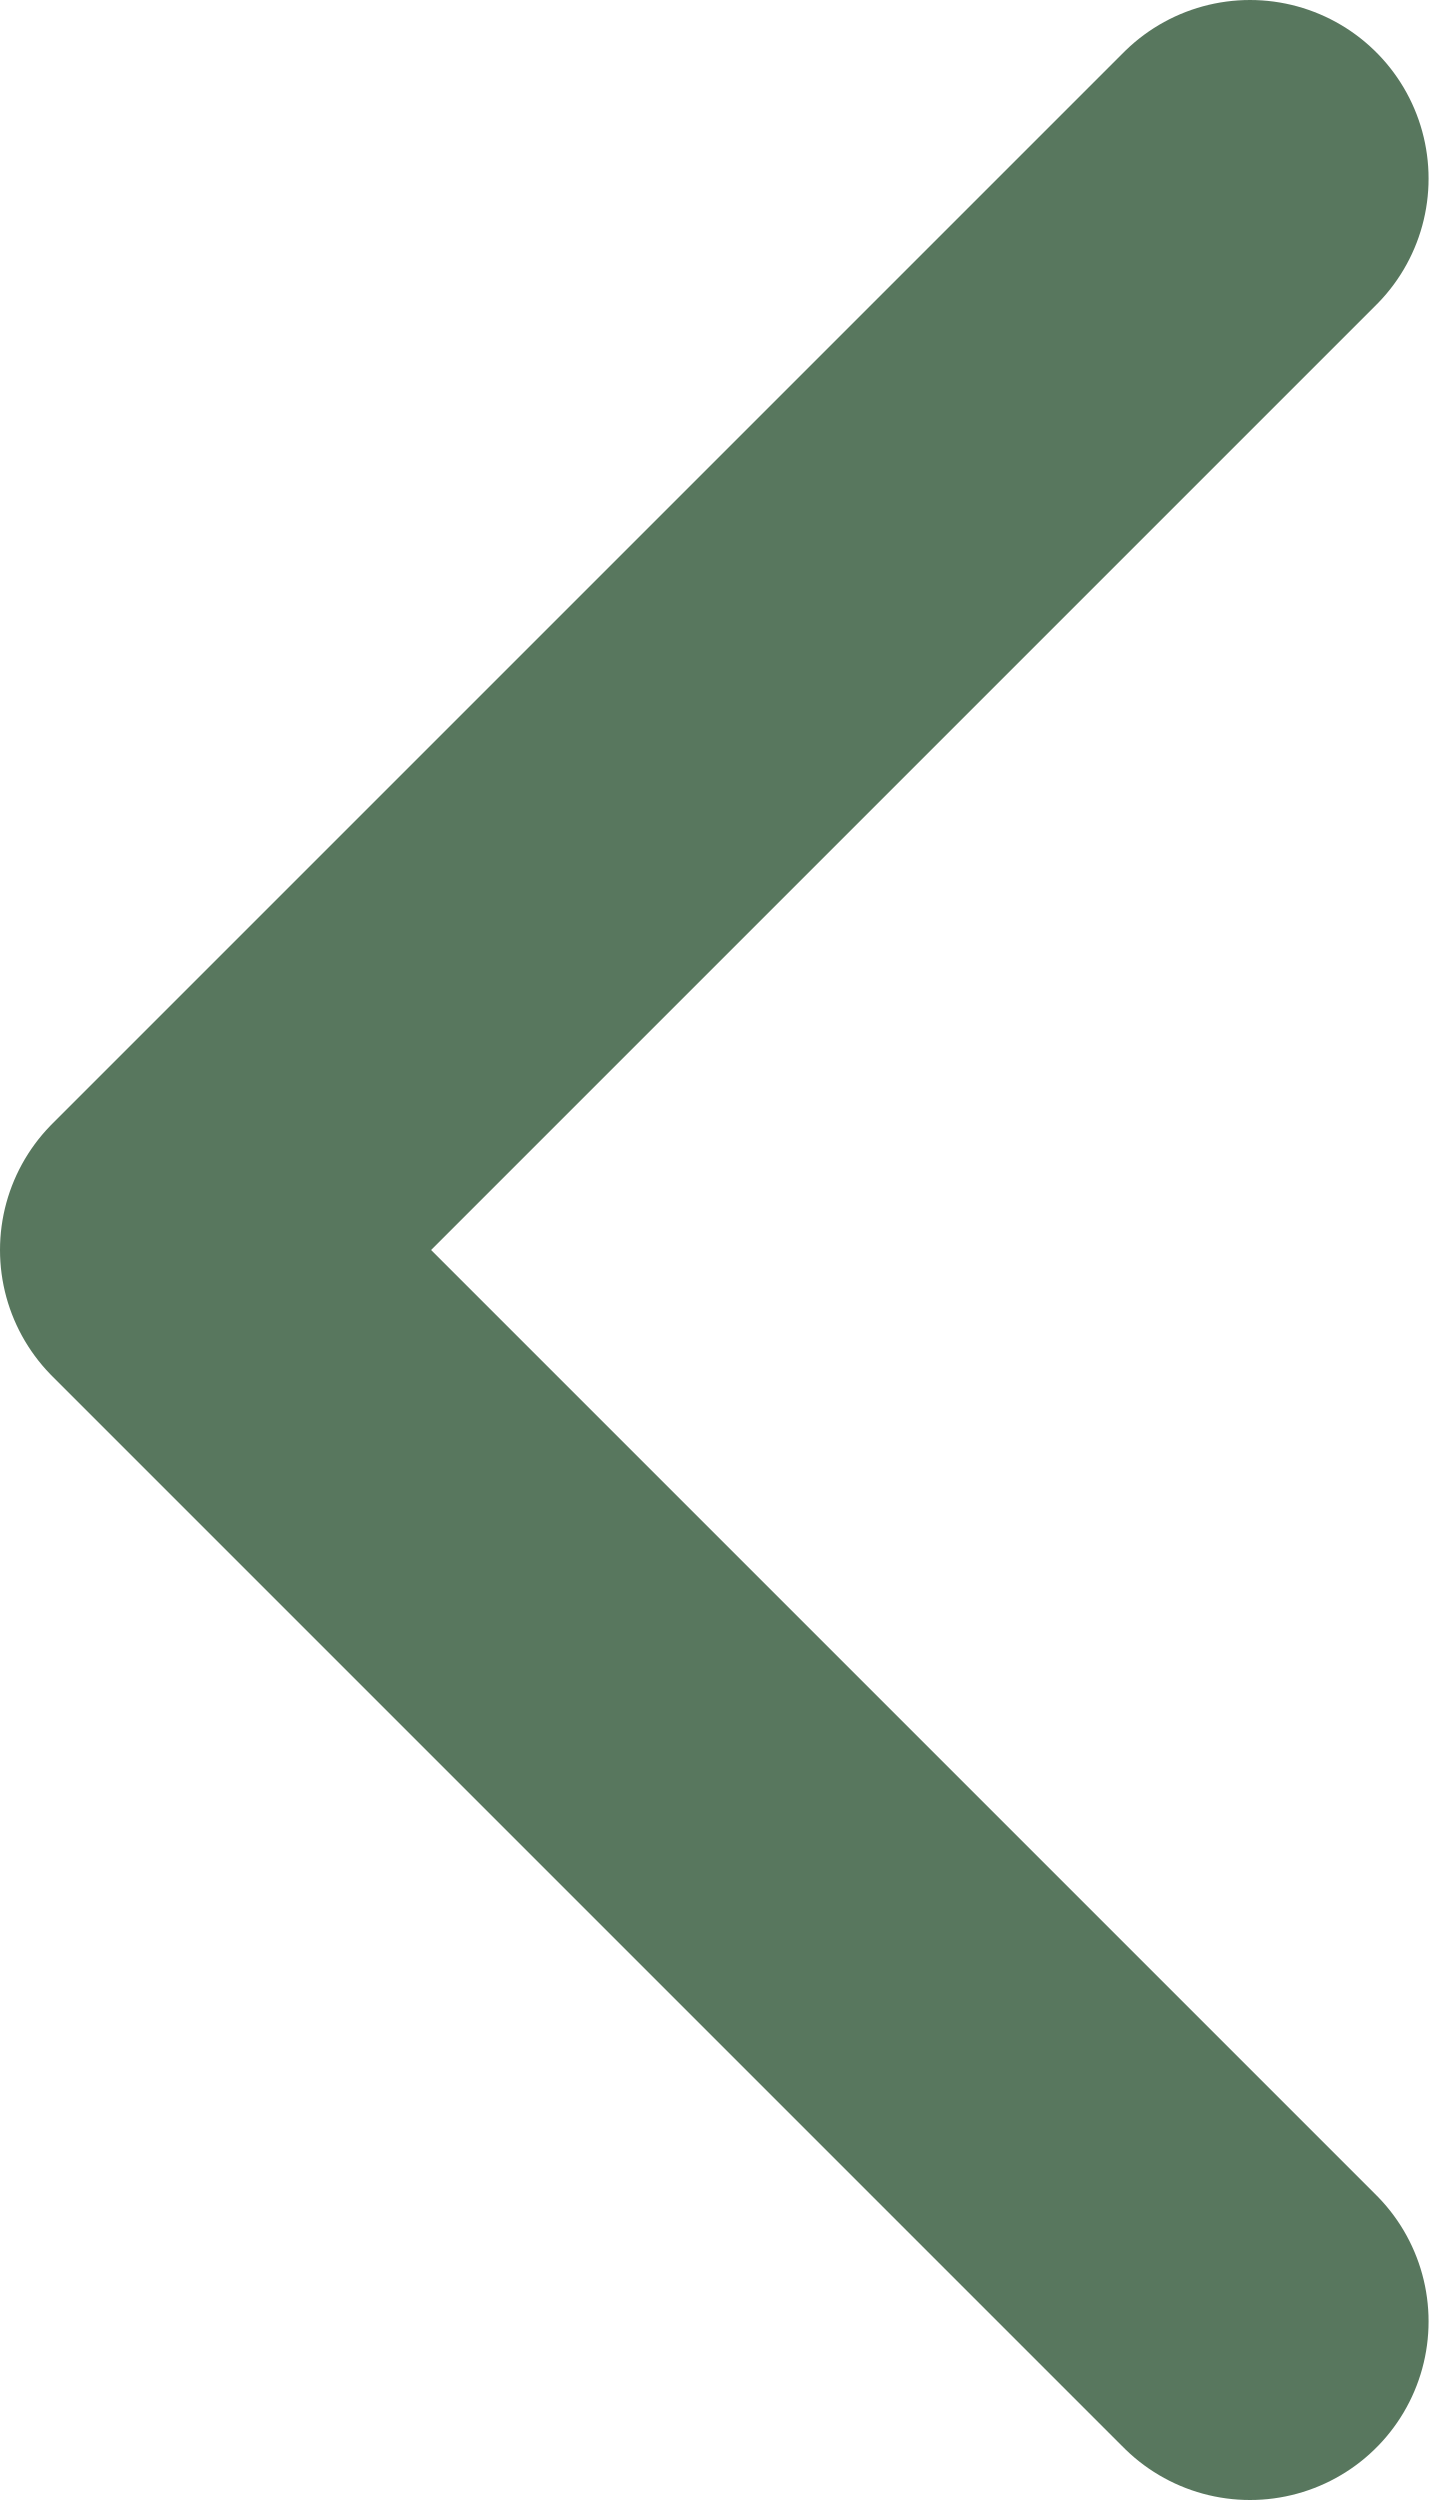
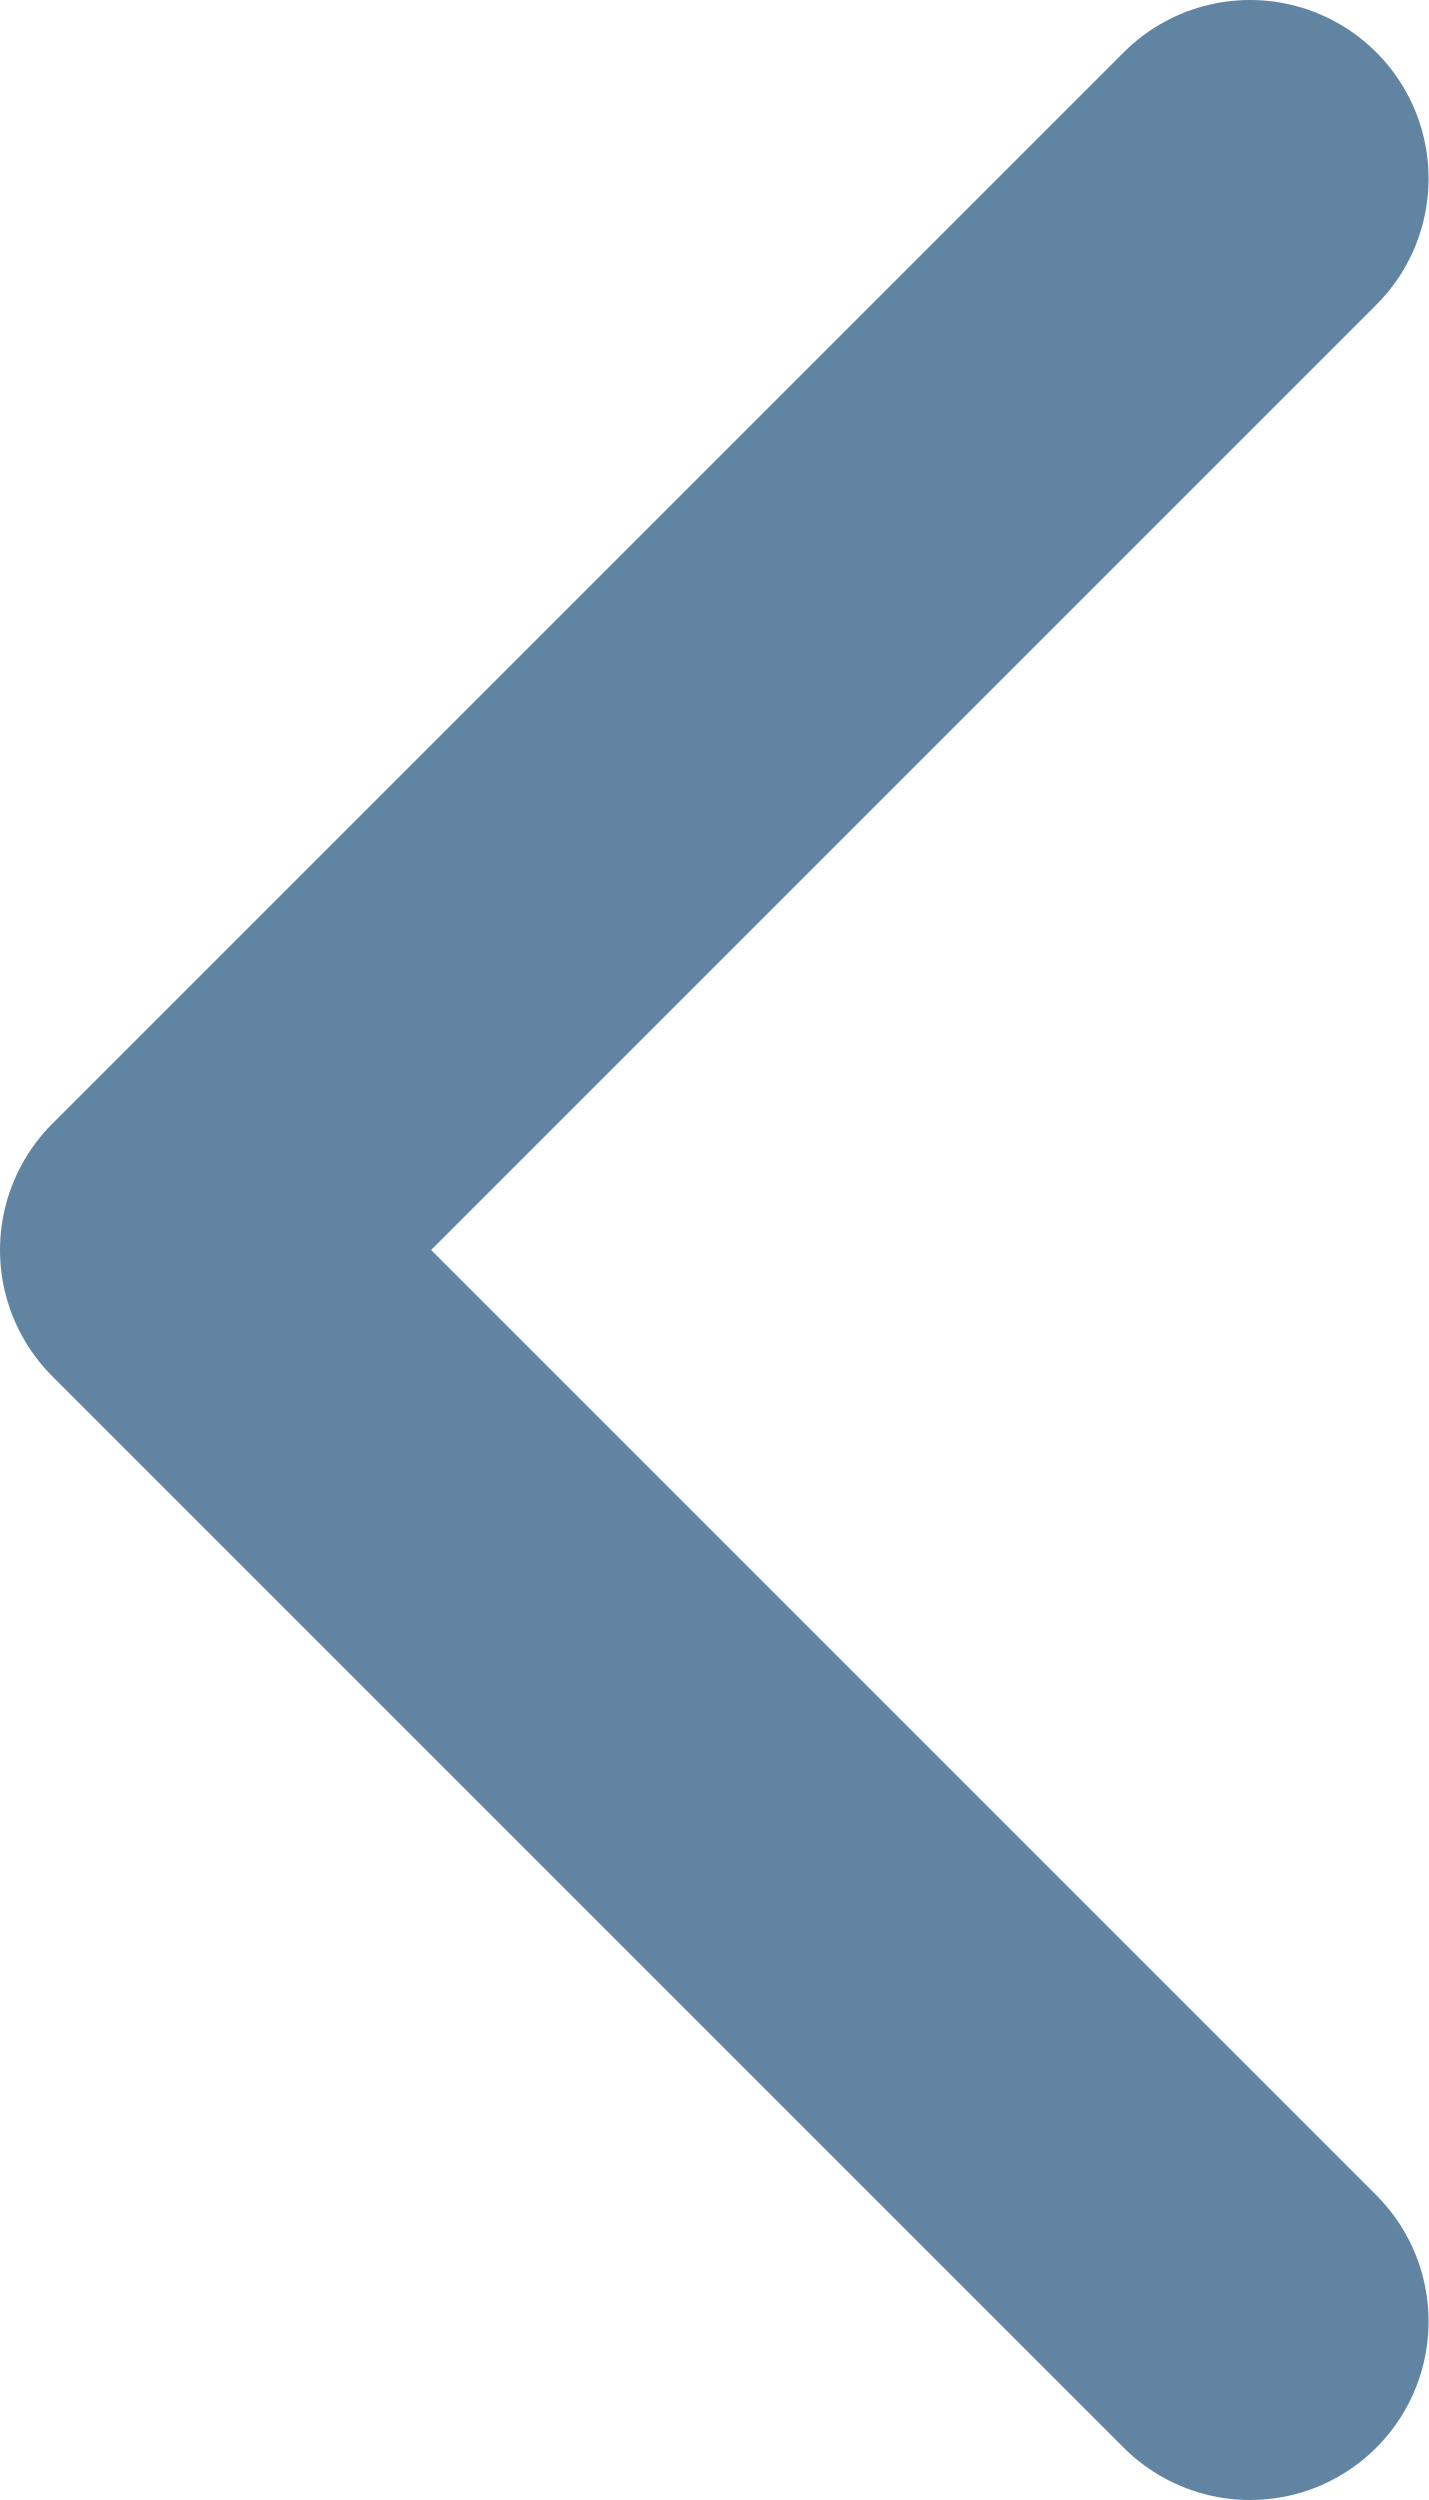
<svg xmlns="http://www.w3.org/2000/svg" width="8" height="14" viewBox="0 0 8 14" fill="none">
-   <path d="M7 13L1 7L7 1" stroke="#58775e" stroke-width="2" stroke-linecap="round" stroke-linejoin="round" />
+   <path d="M7 13L1 7L7 1" stroke="#1E517B" stroke-opacity="0.7" stroke-width="2" stroke-linecap="round" stroke-linejoin="round" />
</svg>
